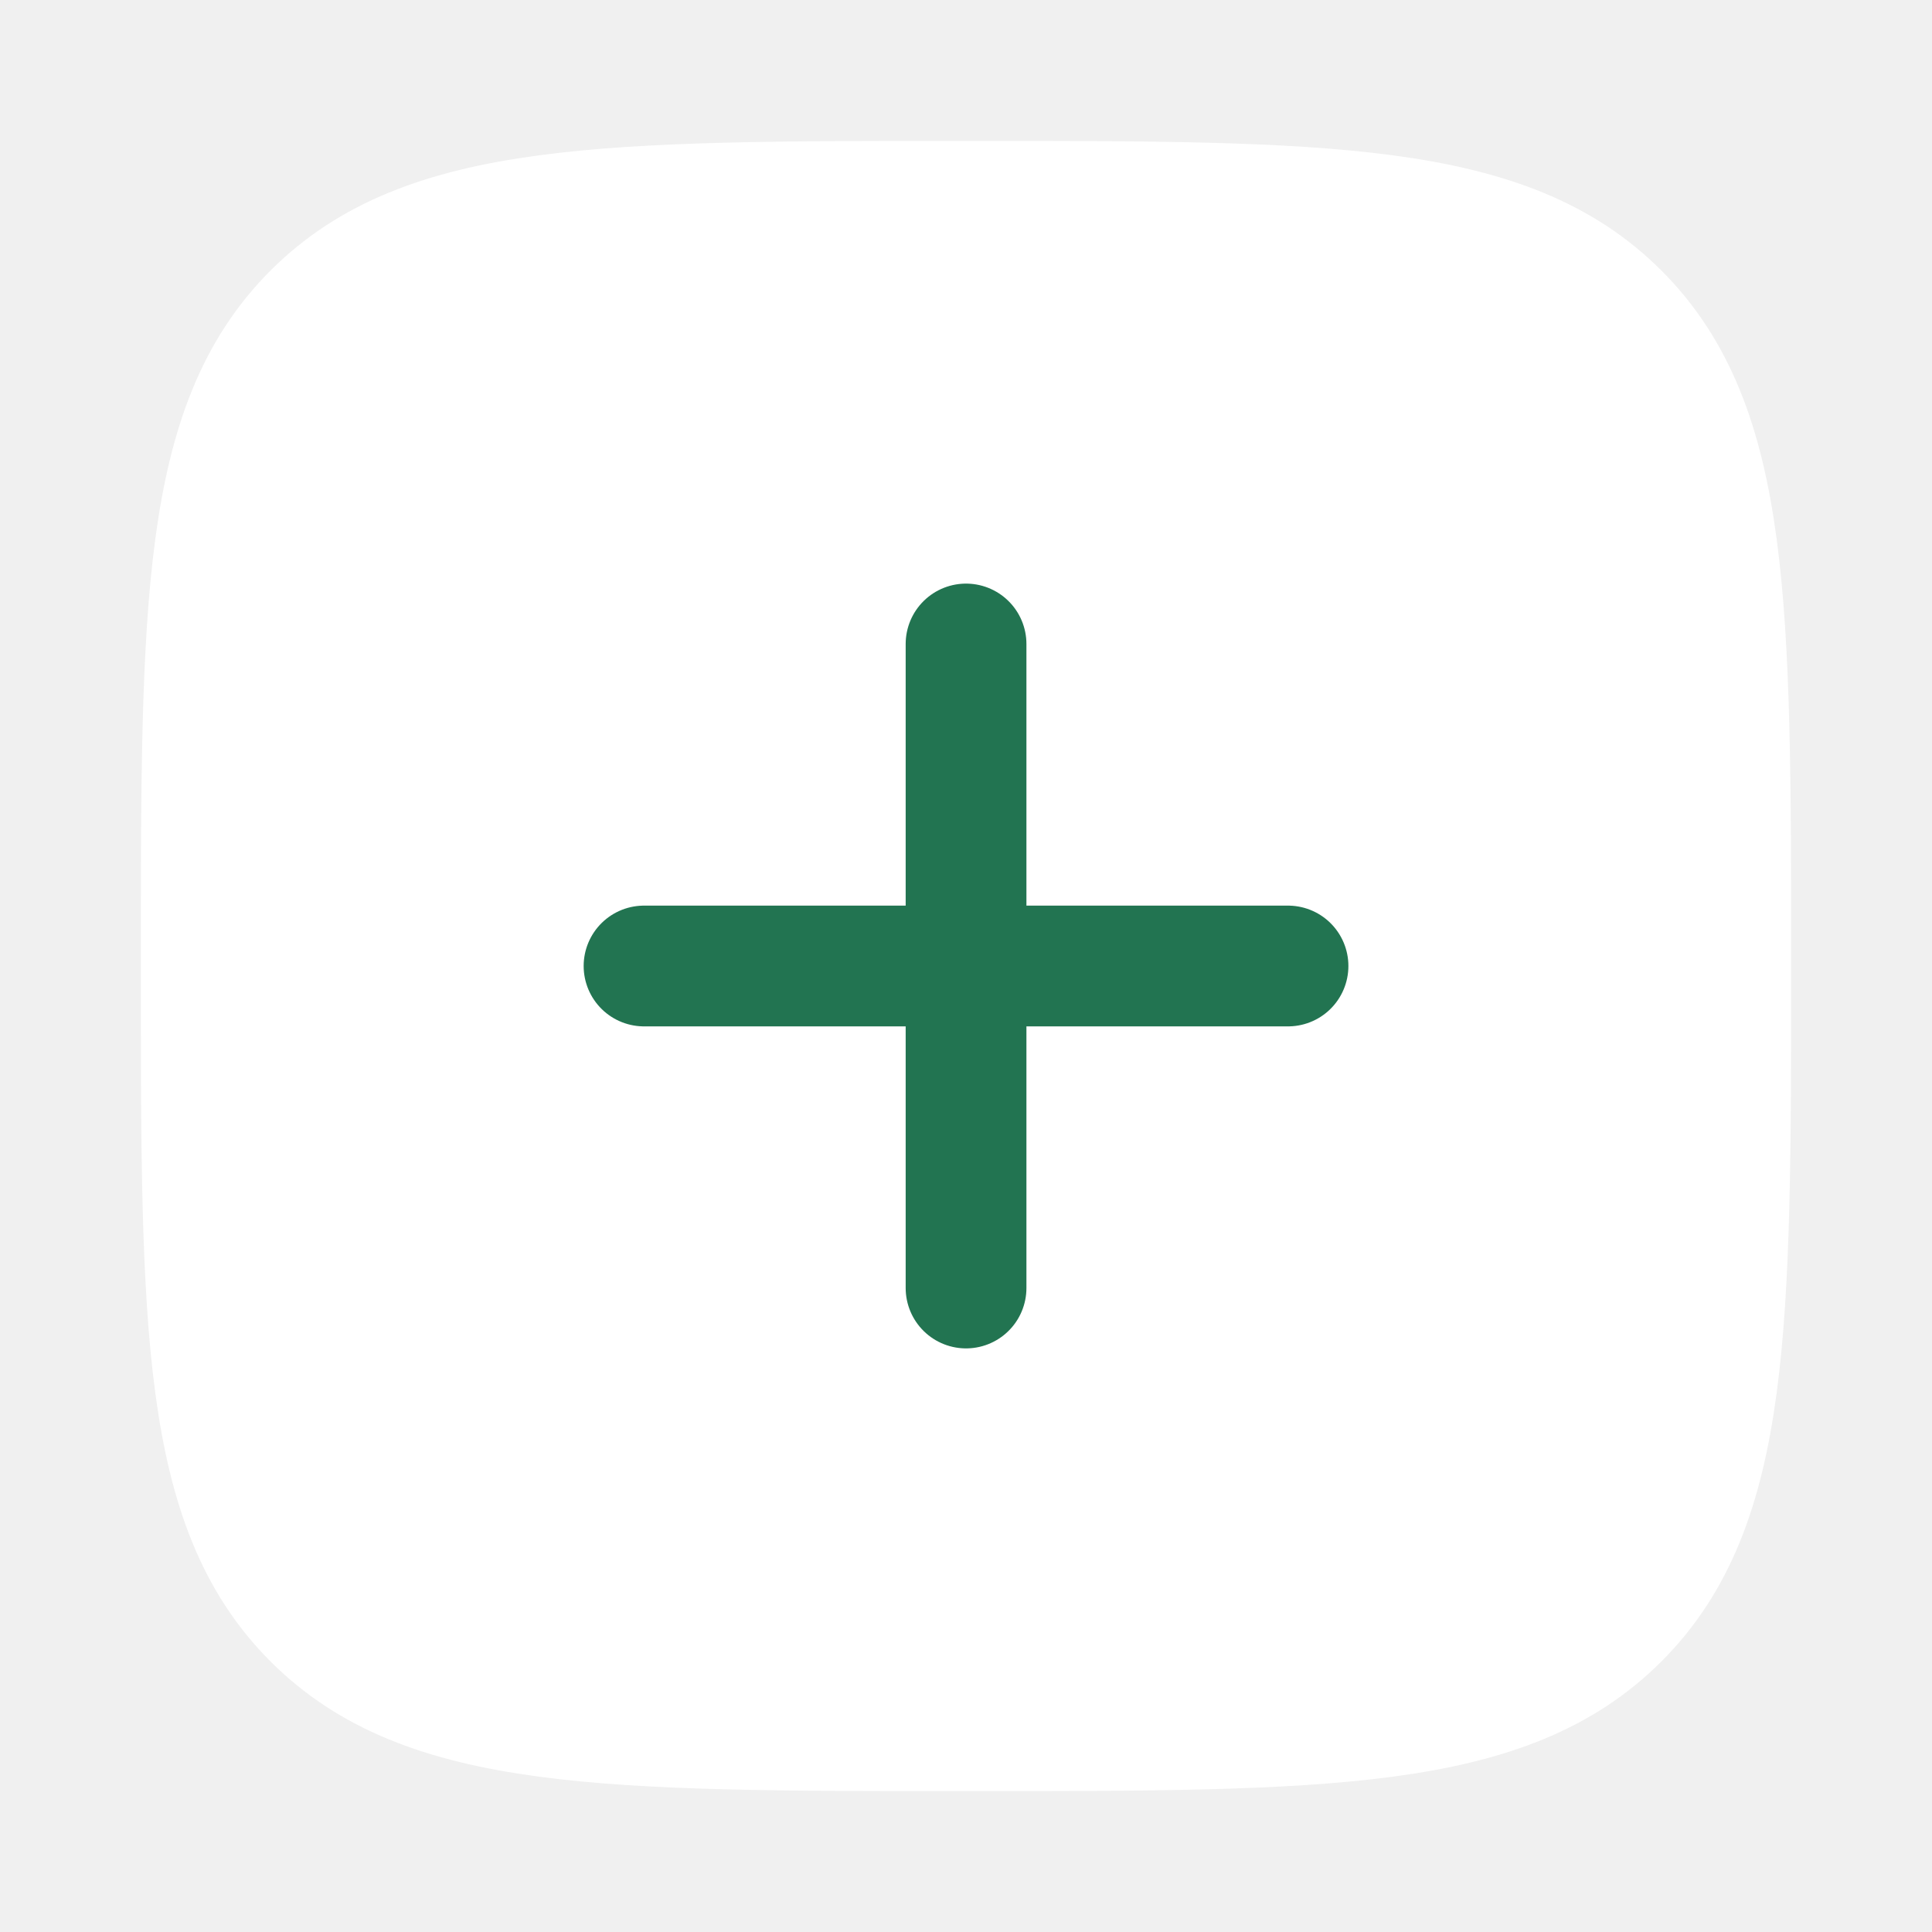
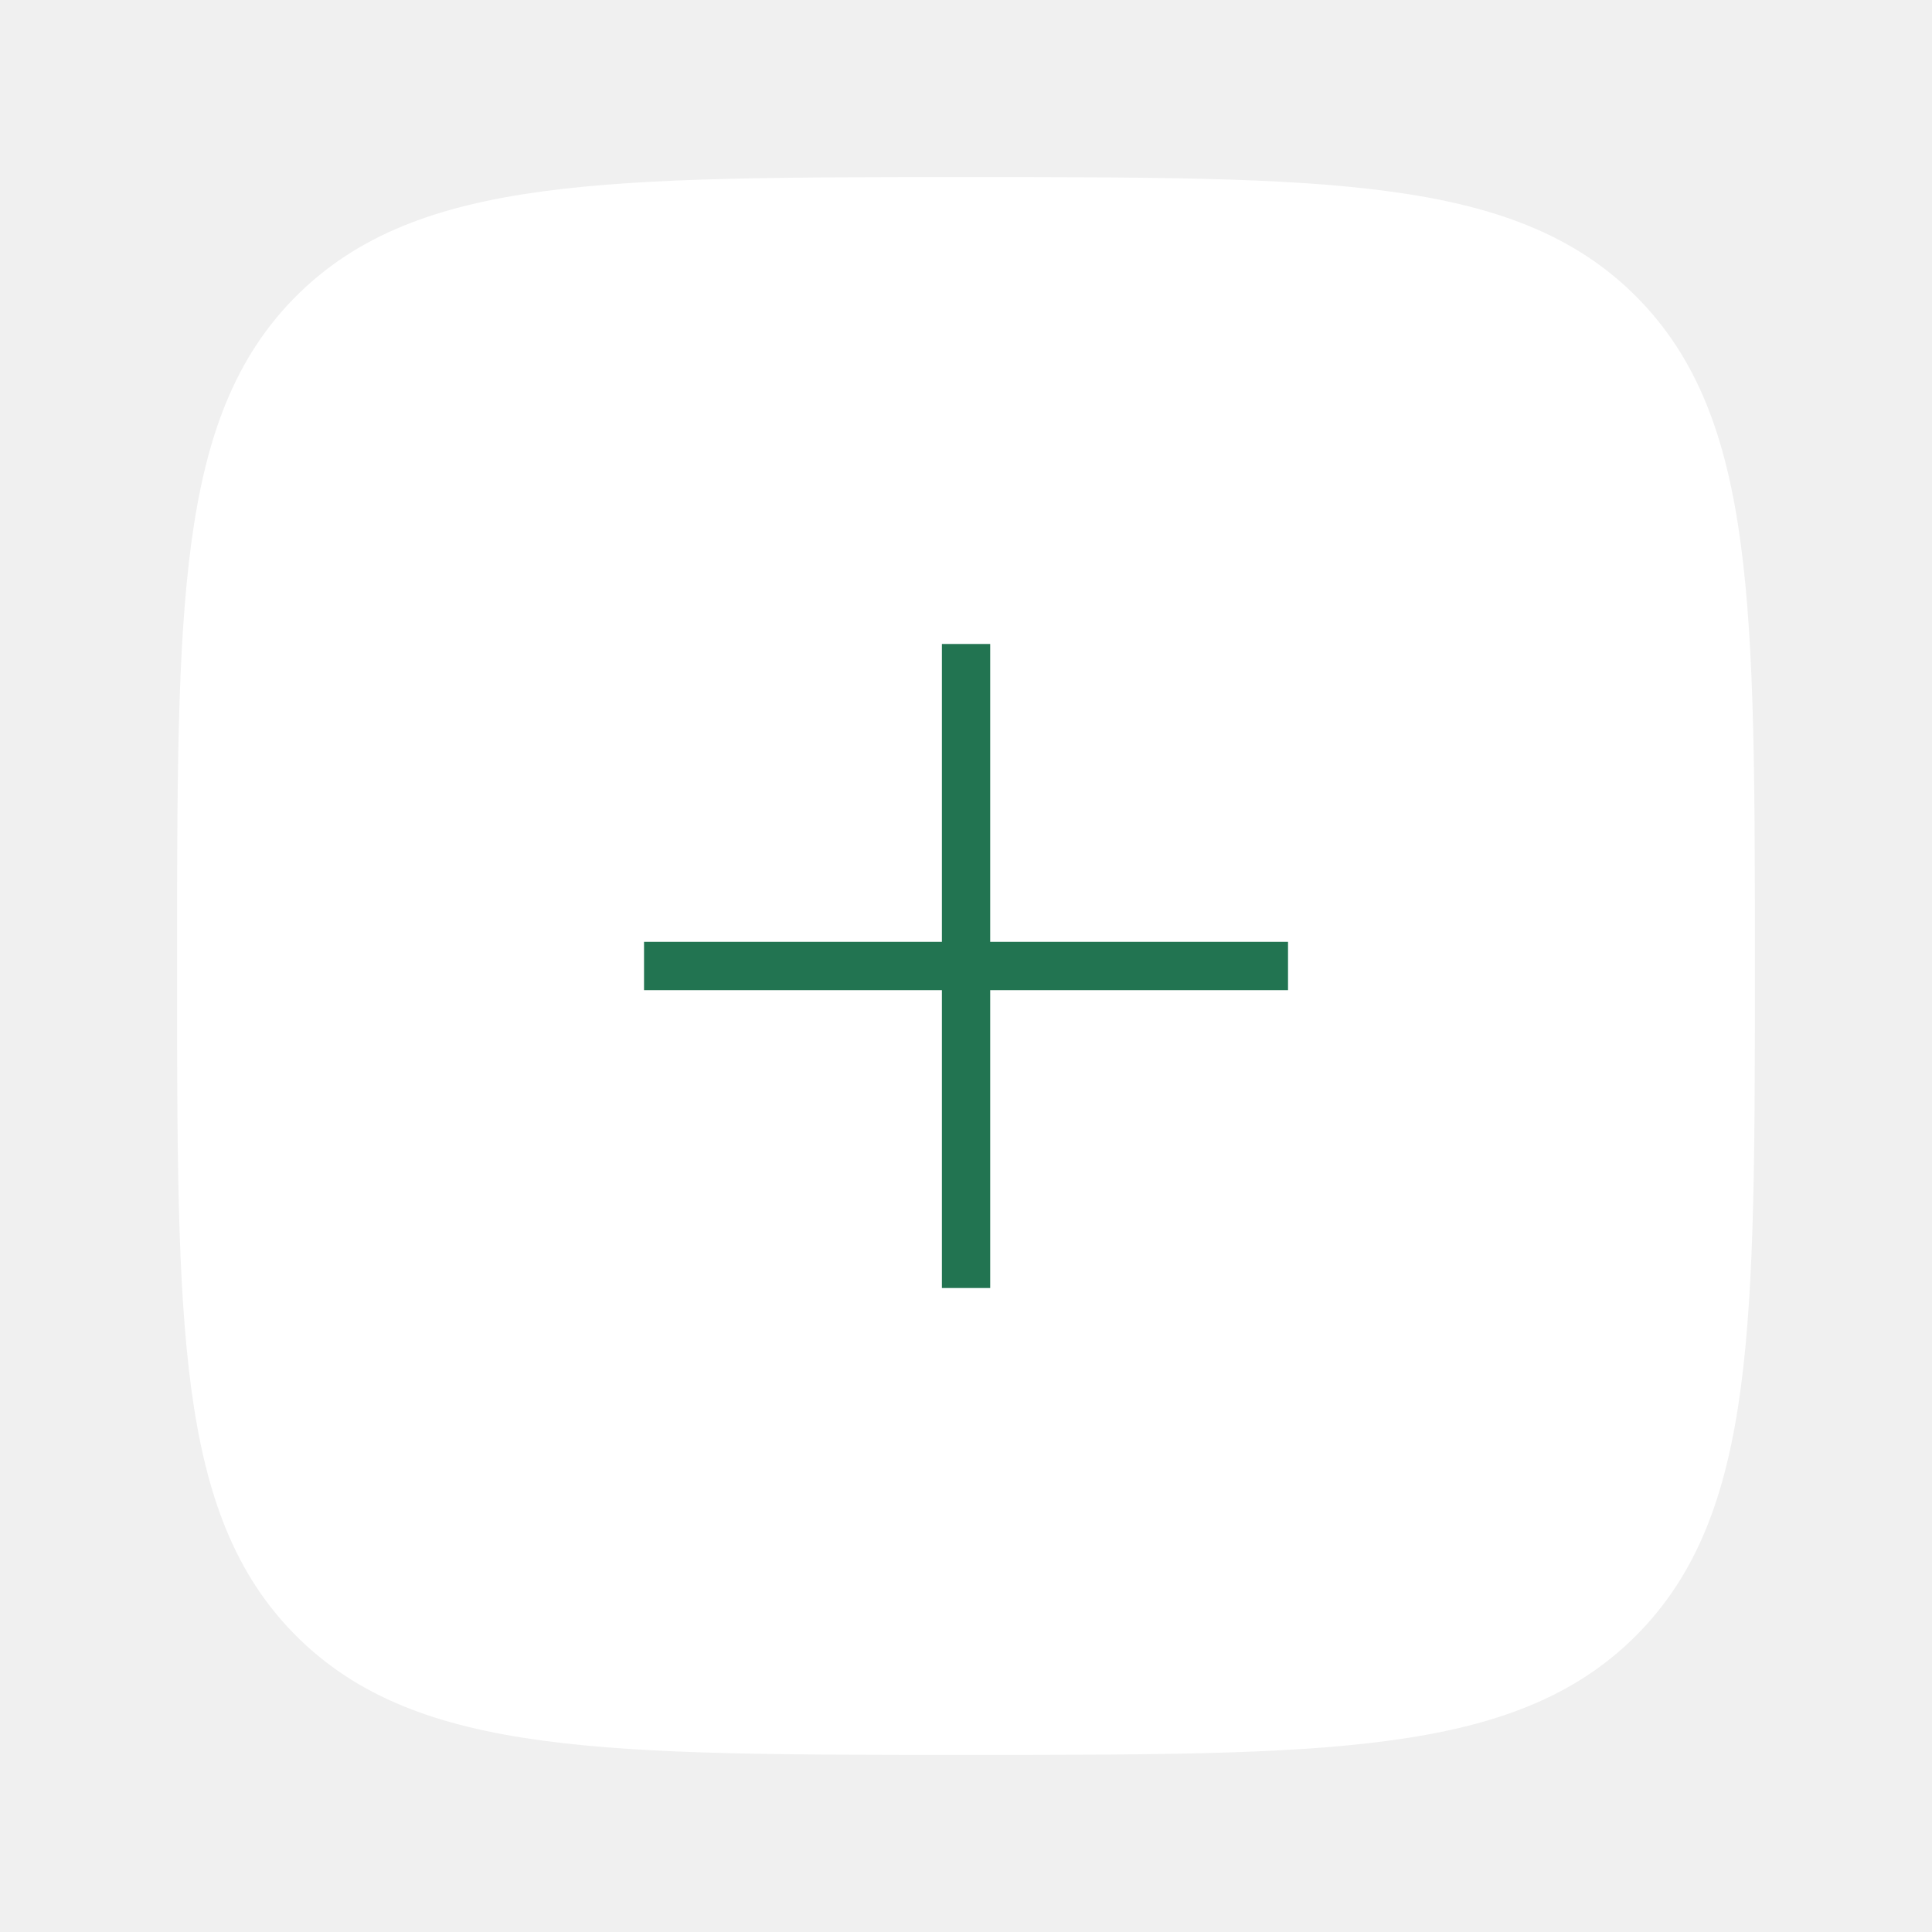
<svg xmlns="http://www.w3.org/2000/svg" width="40" height="40" viewBox="0 0 40 40" fill="none">
-   <path d="M4.166 20C4.166 12.536 4.166 8.804 6.485 6.485C8.803 4.167 12.535 4.167 19.999 4.167C27.463 4.167 31.195 4.167 33.514 6.485C35.833 8.804 35.833 12.536 35.833 20C35.833 27.464 35.833 31.196 33.514 33.515C31.195 35.833 27.463 35.833 19.999 35.833C12.535 35.833 8.803 35.833 6.485 33.515C4.166 31.196 4.166 27.464 4.166 20Z" fill="white" stroke="white" stroke-width="2.5" />
-   <path d="M20.001 13.333V26.667M26.667 20H13.334" stroke="#227451" stroke-width="2.5" stroke-linecap="round" stroke-linejoin="round" />
+   <path d="M4.166 20C4.166 12.536 4.166 8.804 6.485 6.485C8.803 4.167 12.535 4.167 19.999 4.167C27.463 4.167 31.195 4.167 33.514 6.485C35.833 8.804 35.833 12.536 35.833 20C35.833 27.464 35.833 31.196 33.514 33.515C31.195 35.833 27.463 35.833 19.999 35.833C12.535 35.833 8.803 35.833 6.485 33.515C4.166 31.196 4.166 27.464 4.166 20Z" fill="white" stroke="white" strokeWidth="2.5" />
+   <path d="M20.001 13.333V26.667M26.667 20H13.334" stroke="#227451" strokeWidth="2.5" strokeLinecap="round" strokeLinejoin="round" />
</svg>
